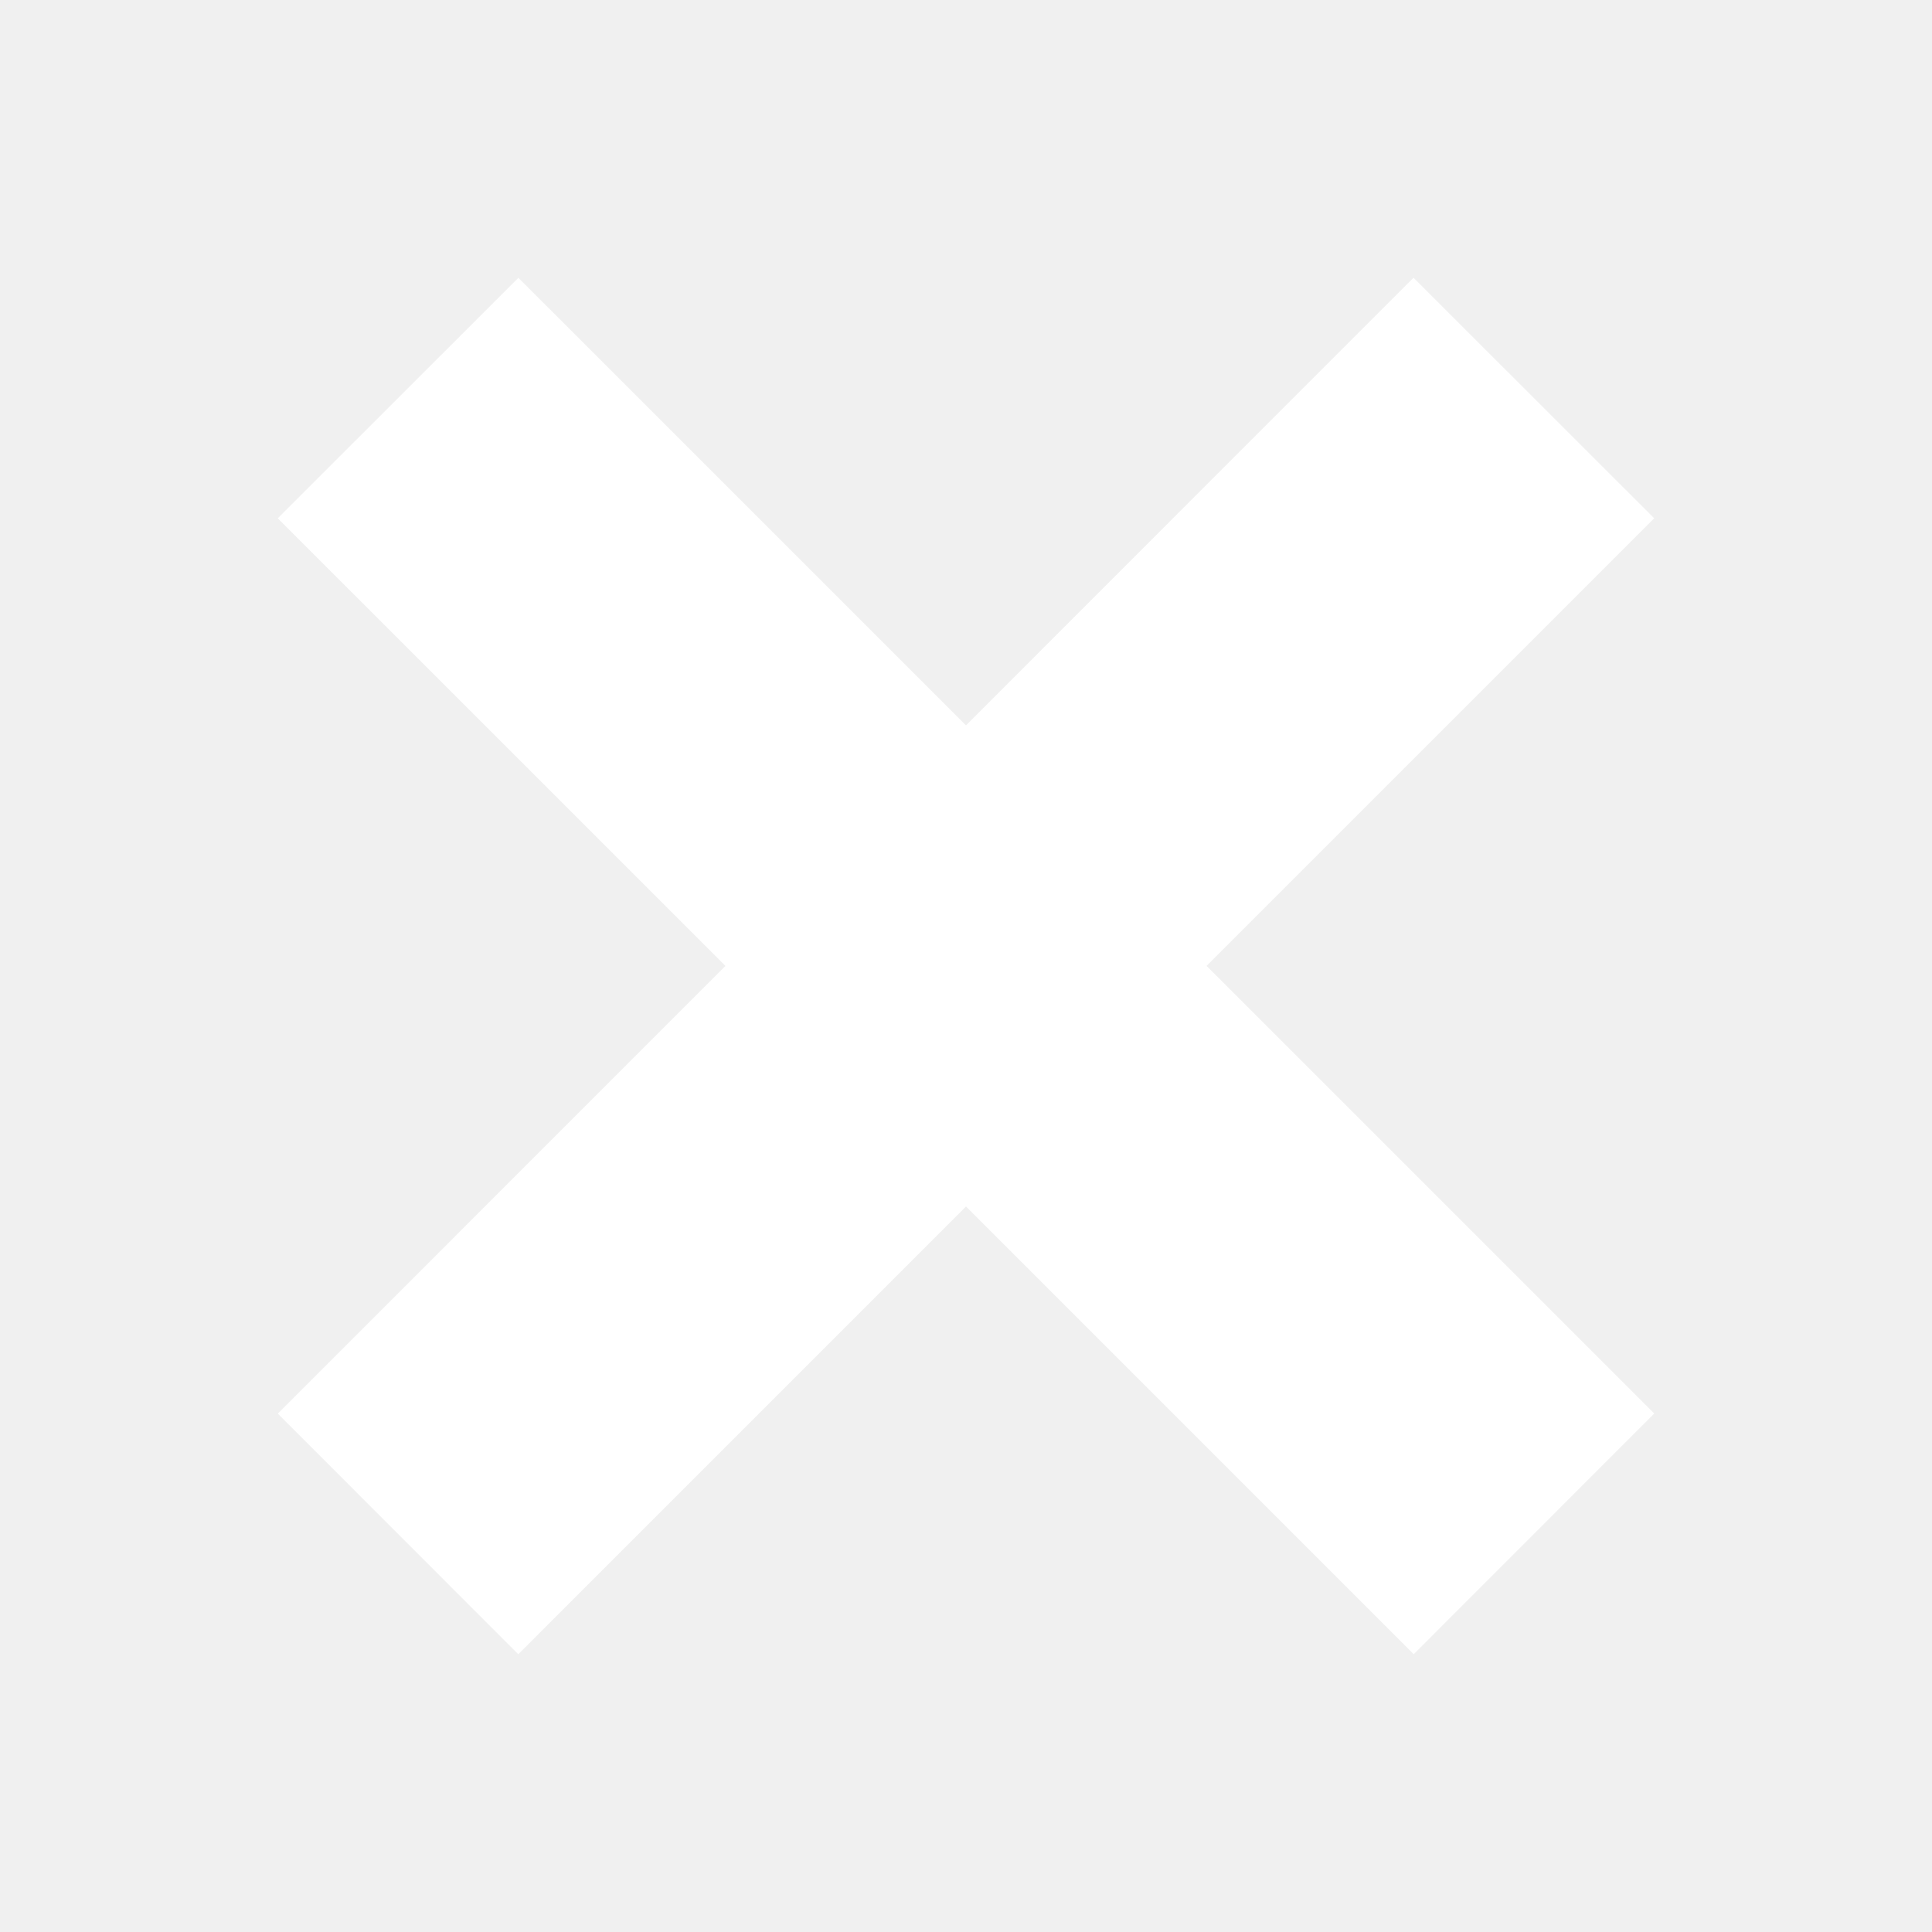
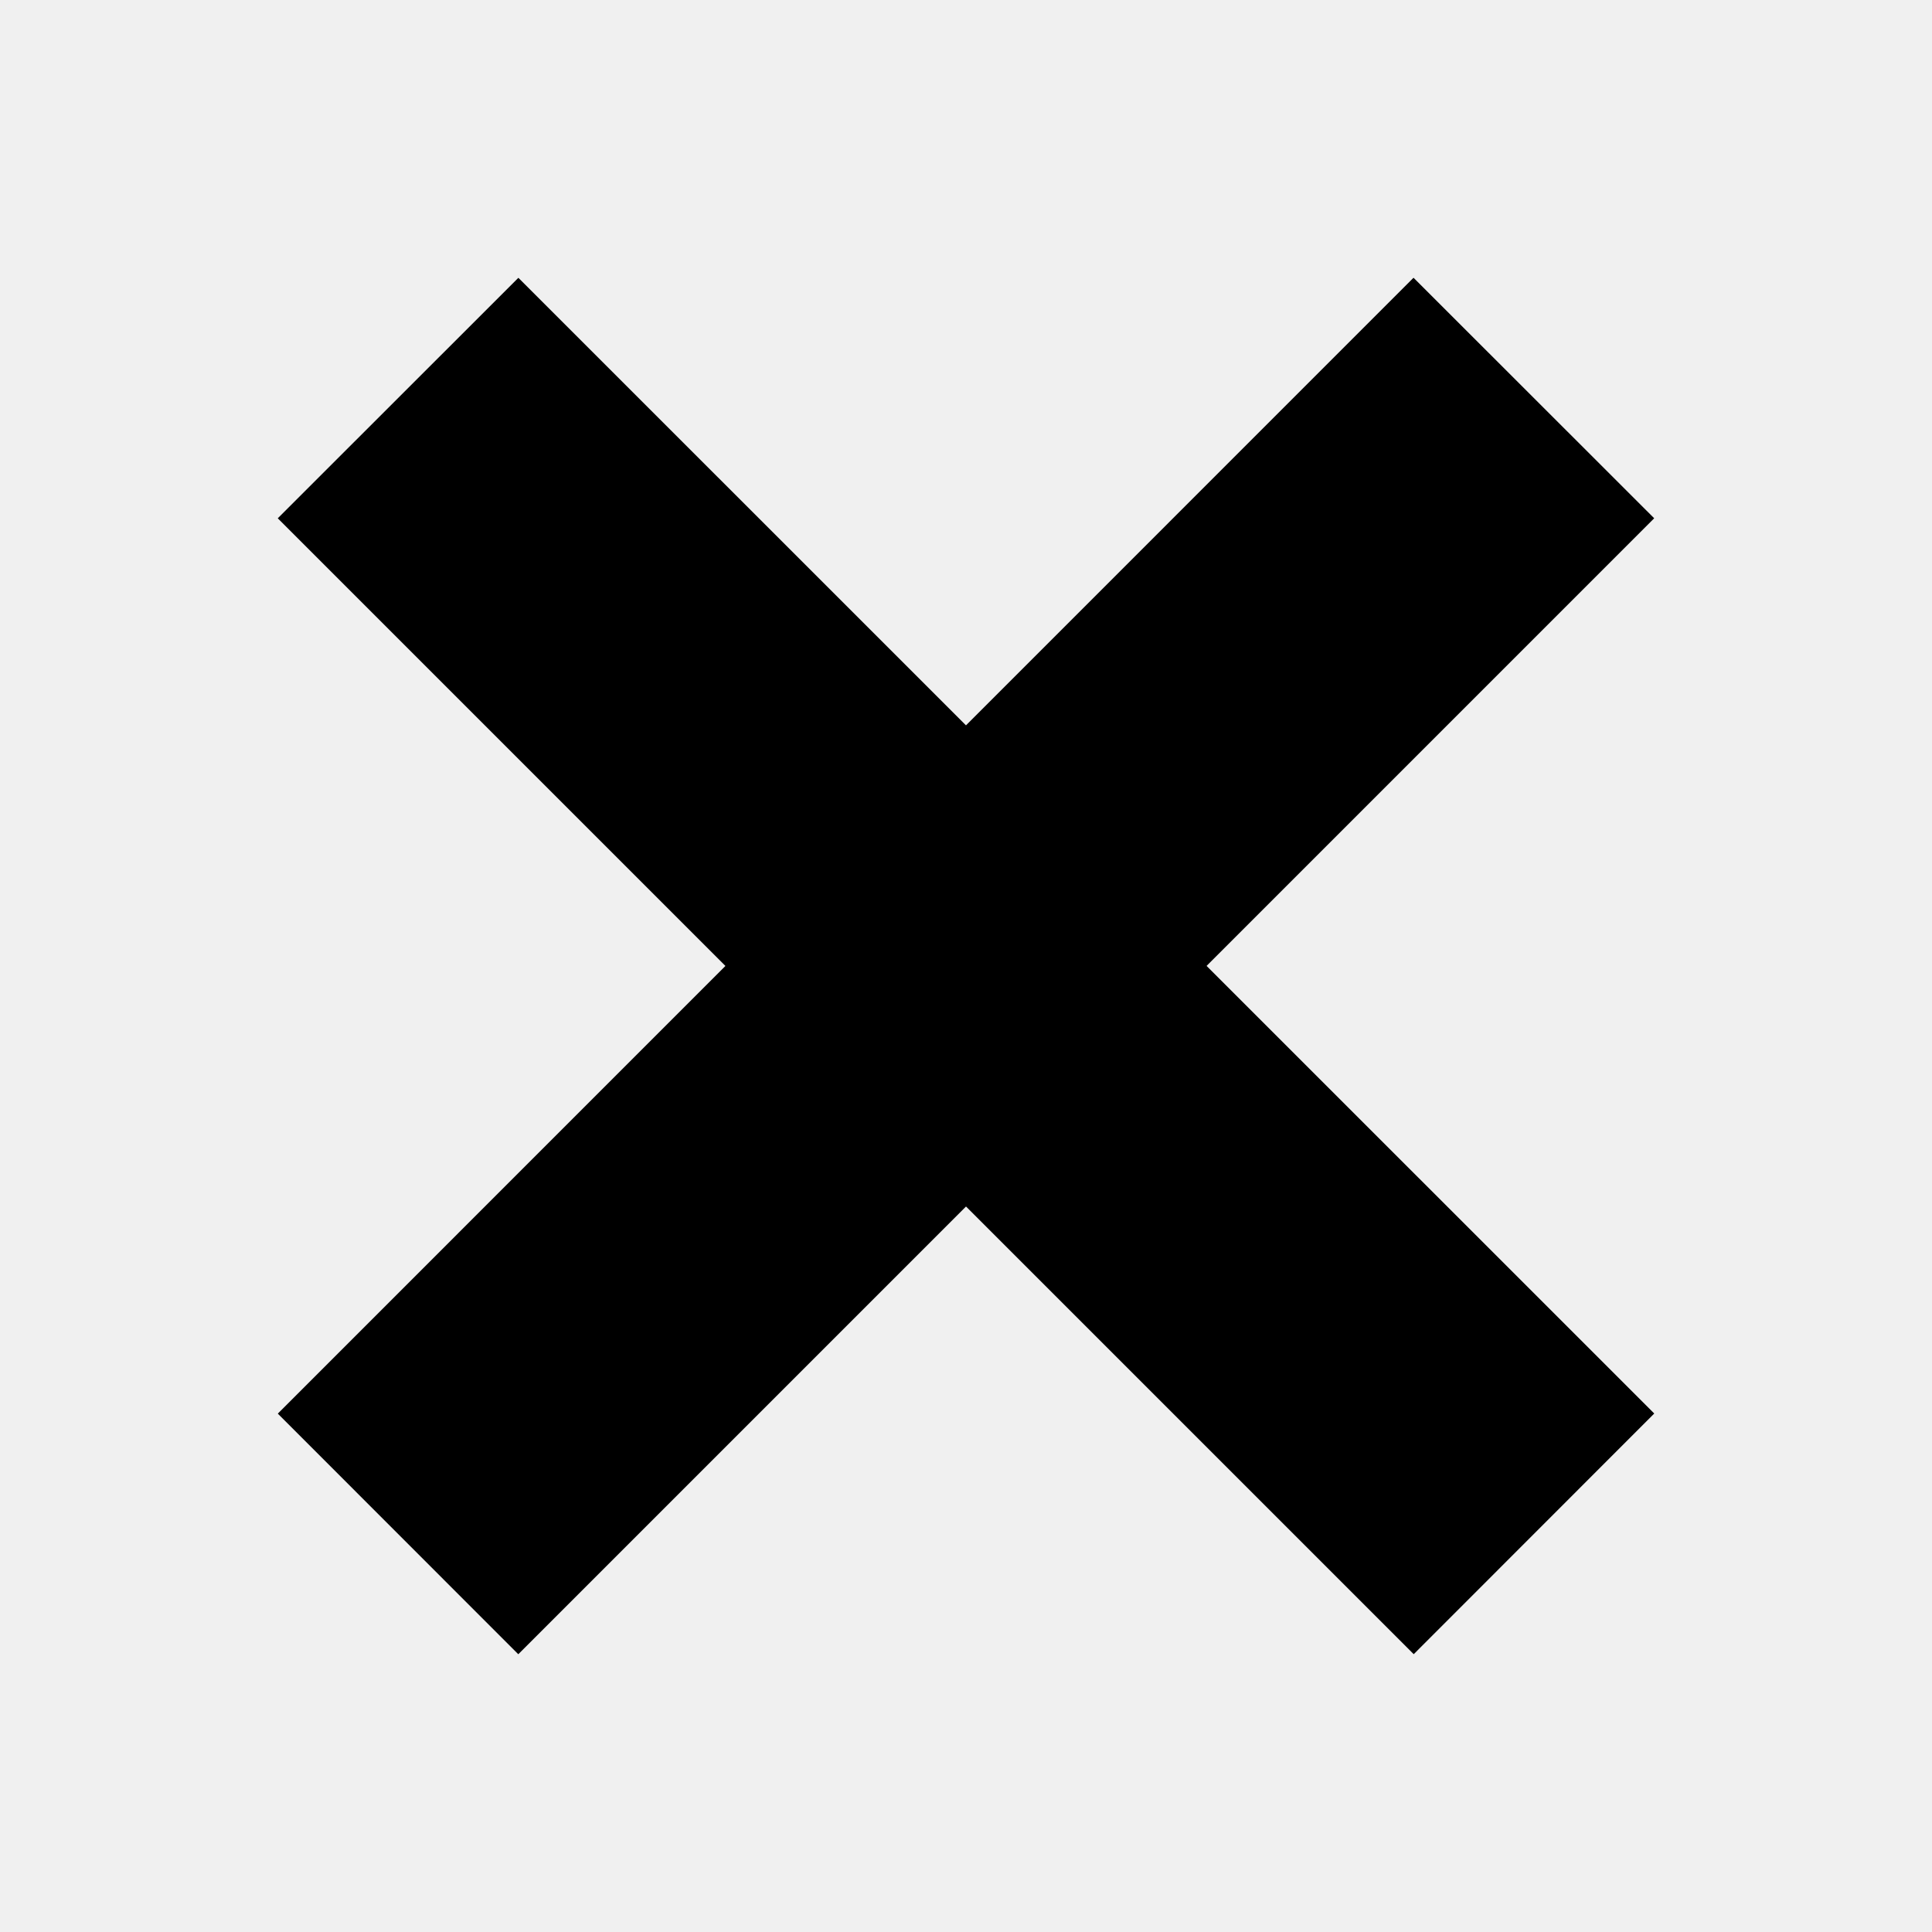
- <svg xmlns="http://www.w3.org/2000/svg" width="512" height="512" viewBox="0 0 512 512">
-   <path fill="#fff" d="M438.393 374.596l-118.636-118.619 118.621-118.629-63.783-63.741-118.6 118.618-118.62-118.603-63.768 63.73 118.639 118.631-118.624 118.642 63.73 63.768 118.65-118.659 118.65 118.644z" />
+ <svg xmlns="http://www.w3.org/2000/svg" width="512" height="512" viewBox="0 0 512 512" id="svg2" version="1.1">
+   <defs id="defs8" />
+   <path fill="#fff" d="M438.393 374.596l-118.636-118.619 118.621-118.629-63.783-63.741-118.6 118.618-118.62-118.603-63.768 63.73 118.639 118.631-118.624 118.642 63.73 63.768 118.65-118.659 118.65 118.644z" id="path4" style="fill:#000000" />
</svg>
